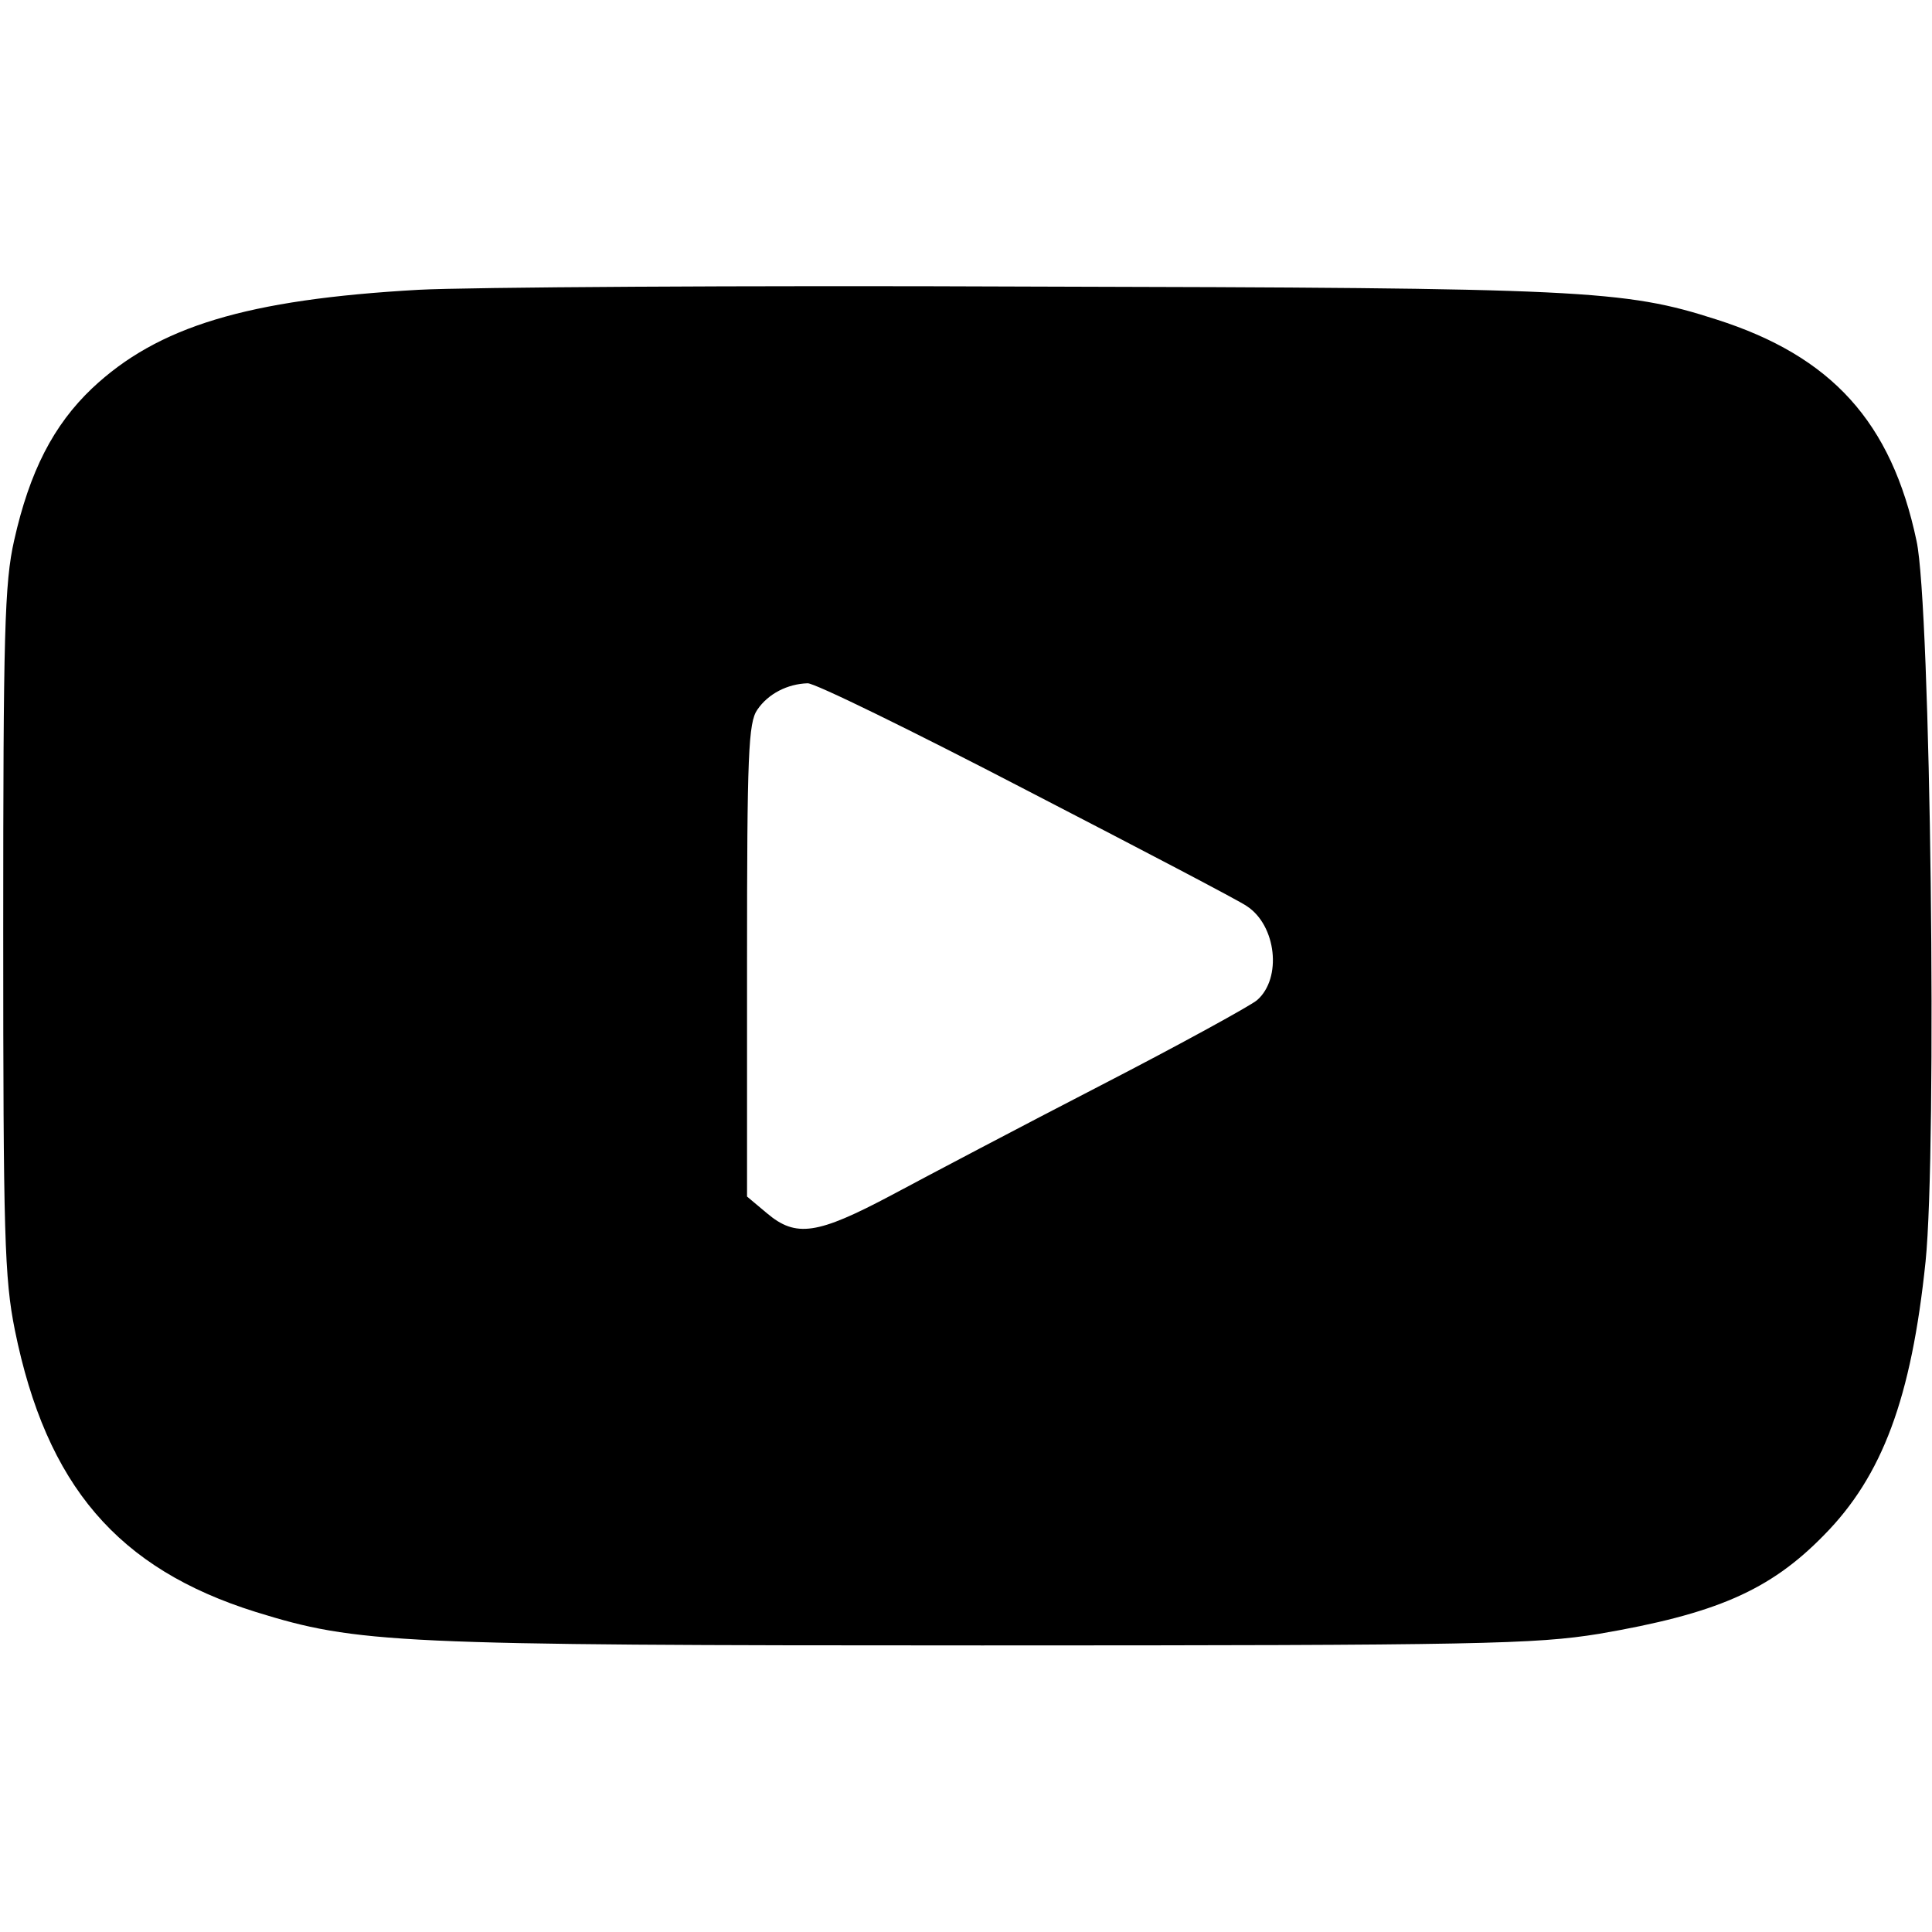
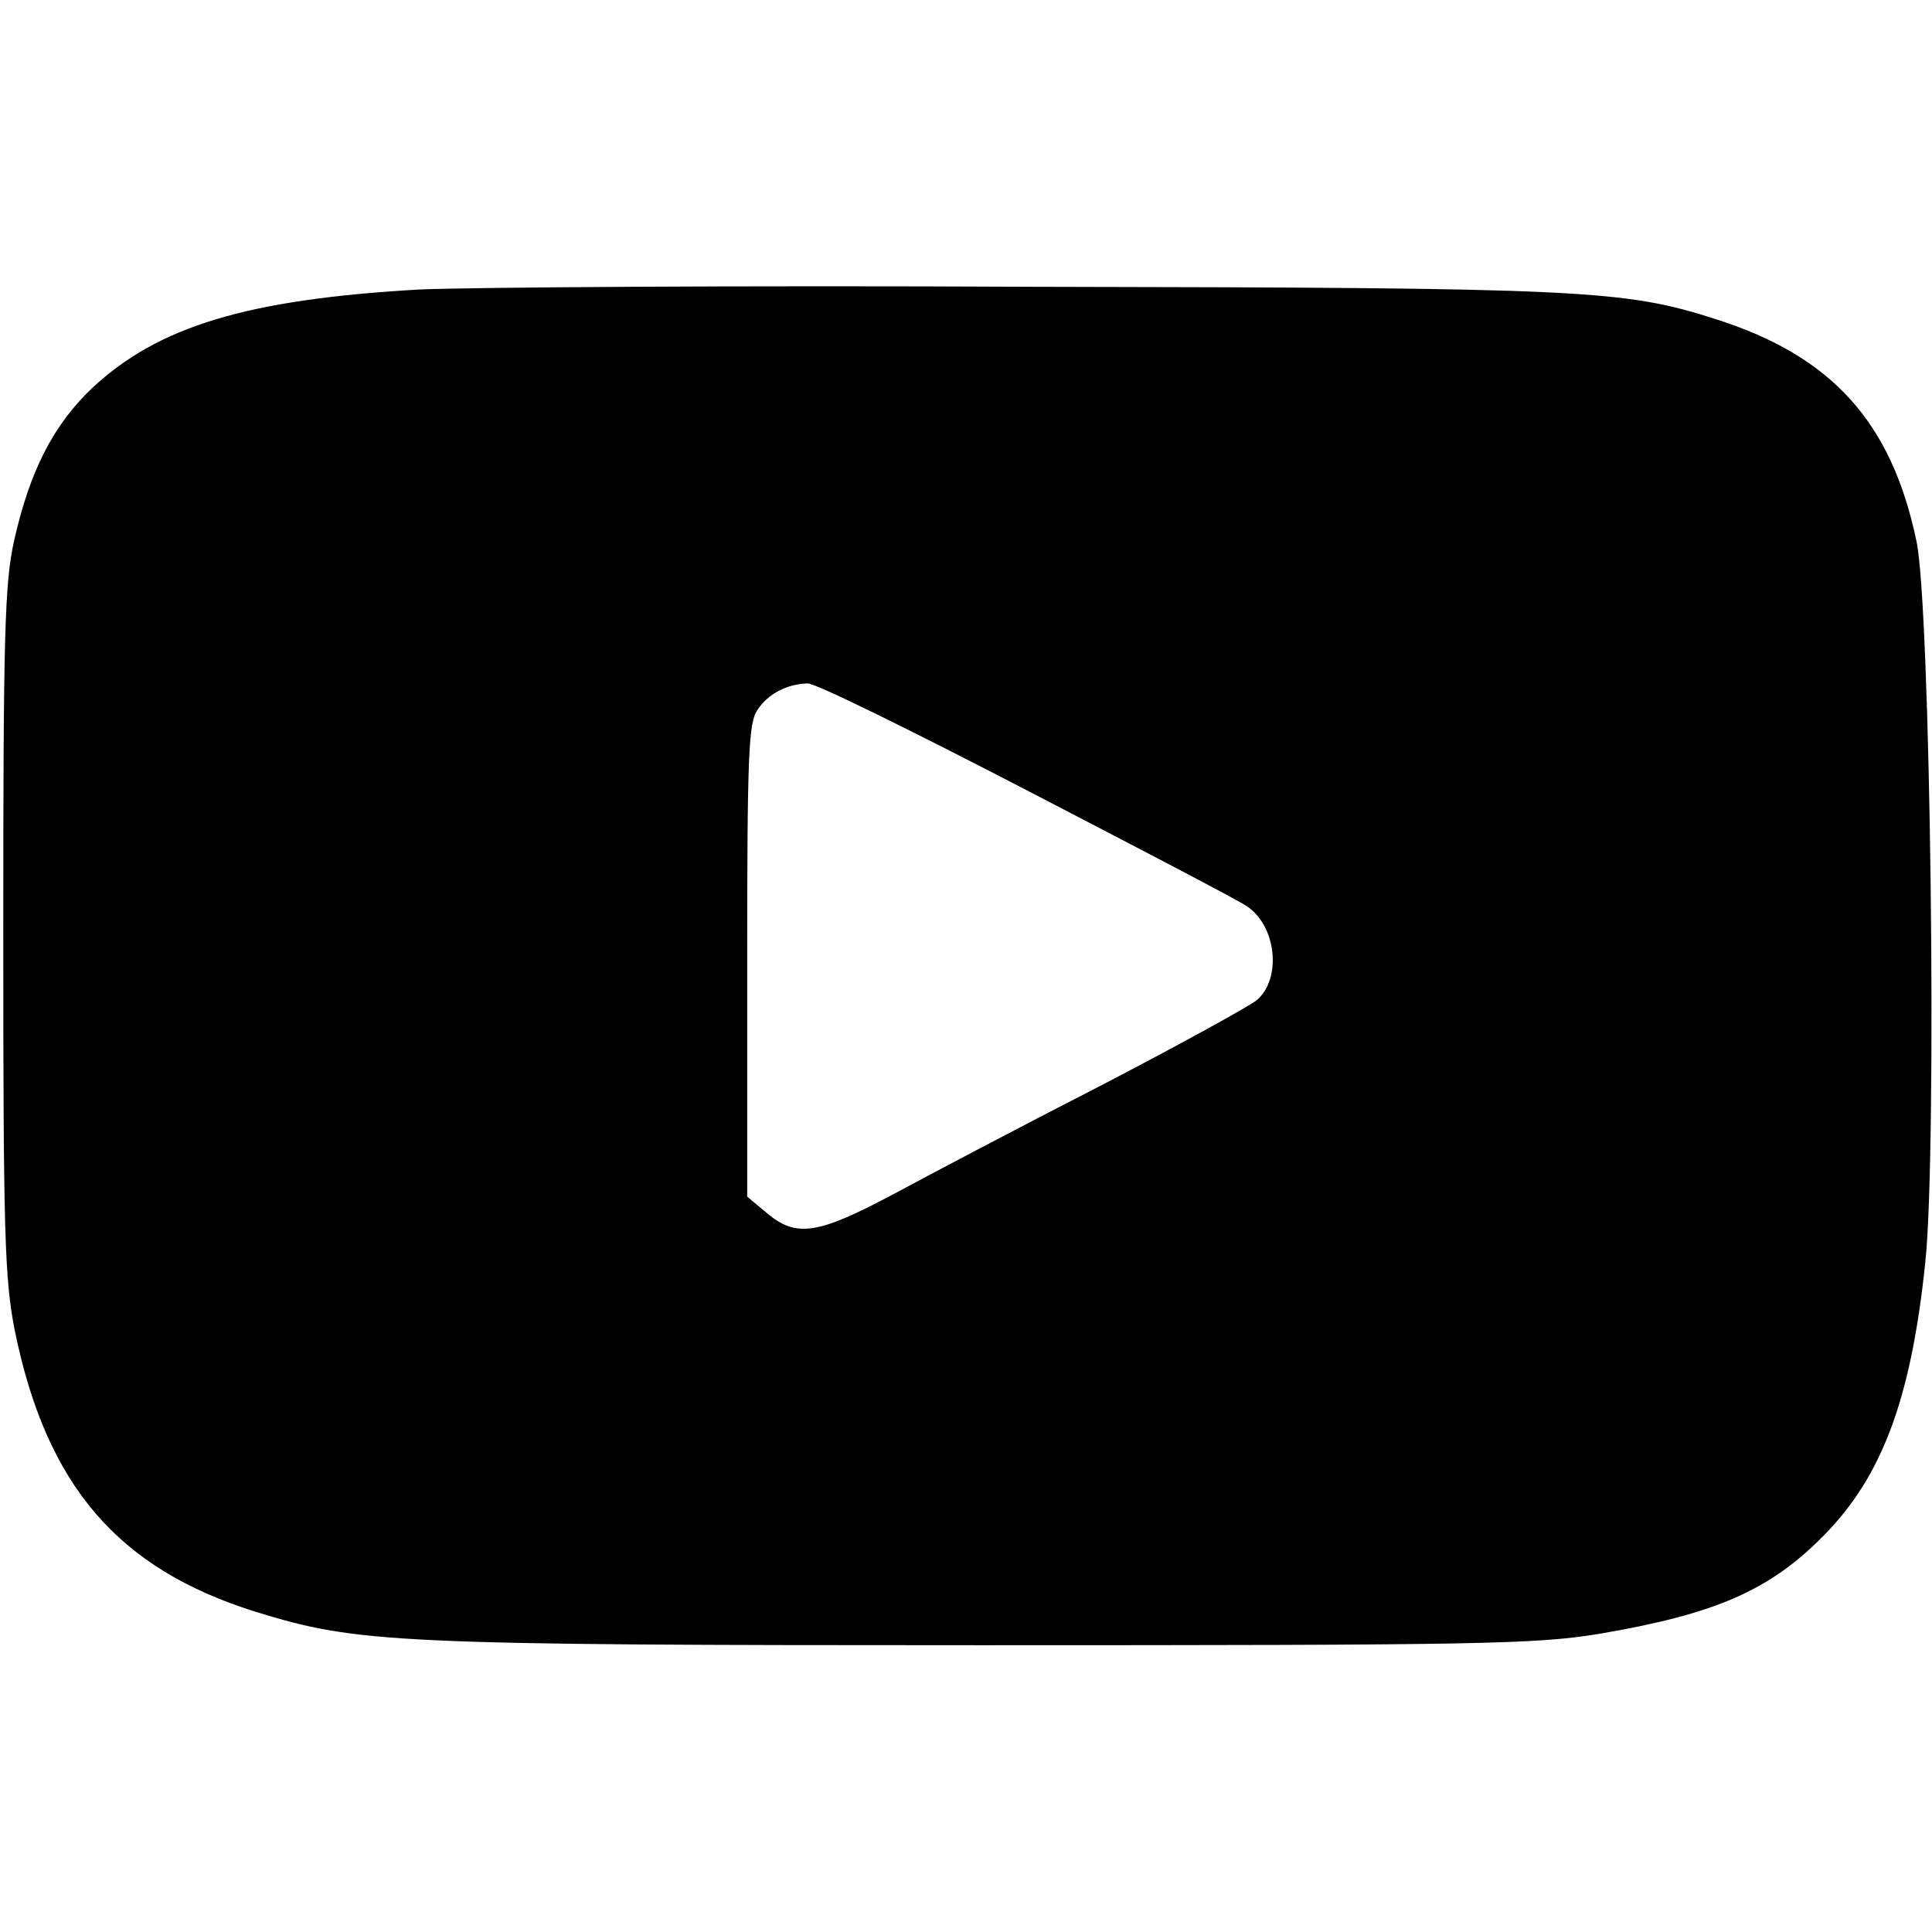
- <svg xmlns="http://www.w3.org/2000/svg" version="1.0" width="300pt" height="300pt" viewBox="0 0 300 300" preserveAspectRatio="xMidYMid meet">
-   <g transform="translate(0,300) scale(0.1,-0.1)" fill="#000000" stroke="none">
-     <path d="M650 2550 c-267 -15 -405 -57 -507 -153 -60 -57 -97 -129 -121 -236 -15 -66 -17 -144 -17 -606 0 -474 2 -540 18 -620 49 -242 160 -371 374 -438 158 -49 214 -52 1128 -52 775 0 859 2 958 18 181 31 265 67 349 153 91 92 136 213 158 425 18 176 8 1019 -14 1119 -39 185 -132 287 -311 344 -143 46 -206 49 -1065 51 -448 2 -876 -1 -950 -5z m944 -777 c176 -91 331 -172 342 -180 46 -30 55 -112 16 -146 -9 -8 -118 -68 -242 -132 -124 -64 -270 -141 -326 -171 -115 -61 -148 -66 -193 -28 l-31 26 0 367 c0 320 2 369 16 389 17 25 47 40 78 41 10 1 163 -74 340 -166z" />
+ <svg xmlns="http://www.w3.org/2000/svg" width="16px" height="16px" viewBox="0 0 16 16" version="1.1">
+   <g id="surface1">
+     <path style=" stroke:none;fill-rule:nonzero;fill:rgb(0%,0%,0%);fill-opacity:1;" d="M 3.465 2.398 C 2.043 2.48 1.309 2.703 0.762 3.215 C 0.441 3.52 0.246 3.902 0.117 4.477 C 0.039 4.828 0.027 5.242 0.027 7.707 C 0.027 10.234 0.039 10.586 0.121 11.012 C 0.383 12.305 0.977 12.992 2.117 13.348 C 2.961 13.609 3.258 13.625 8.133 13.625 C 12.266 13.625 12.715 13.617 13.242 13.531 C 14.207 13.367 14.656 13.172 15.105 12.715 C 15.59 12.223 15.828 11.578 15.945 10.449 C 16.043 9.508 15.988 5.012 15.871 4.48 C 15.664 3.492 15.168 2.949 14.215 2.645 C 13.449 2.398 13.113 2.383 8.535 2.375 C 6.145 2.363 3.863 2.379 3.465 2.398 Z M 8.5 6.543 C 9.441 7.031 10.266 7.461 10.324 7.504 C 10.57 7.664 10.617 8.102 10.41 8.281 C 10.363 8.324 9.781 8.645 9.121 8.988 C 8.457 9.328 7.68 9.738 7.383 9.898 C 6.77 10.223 6.594 10.25 6.352 10.047 L 6.188 9.91 L 6.188 7.953 C 6.188 6.246 6.199 5.984 6.273 5.879 C 6.363 5.742 6.523 5.664 6.688 5.66 C 6.742 5.652 7.559 6.055 8.5 6.543 Z M 8.5 6.543 " />
  </g>
</svg>
